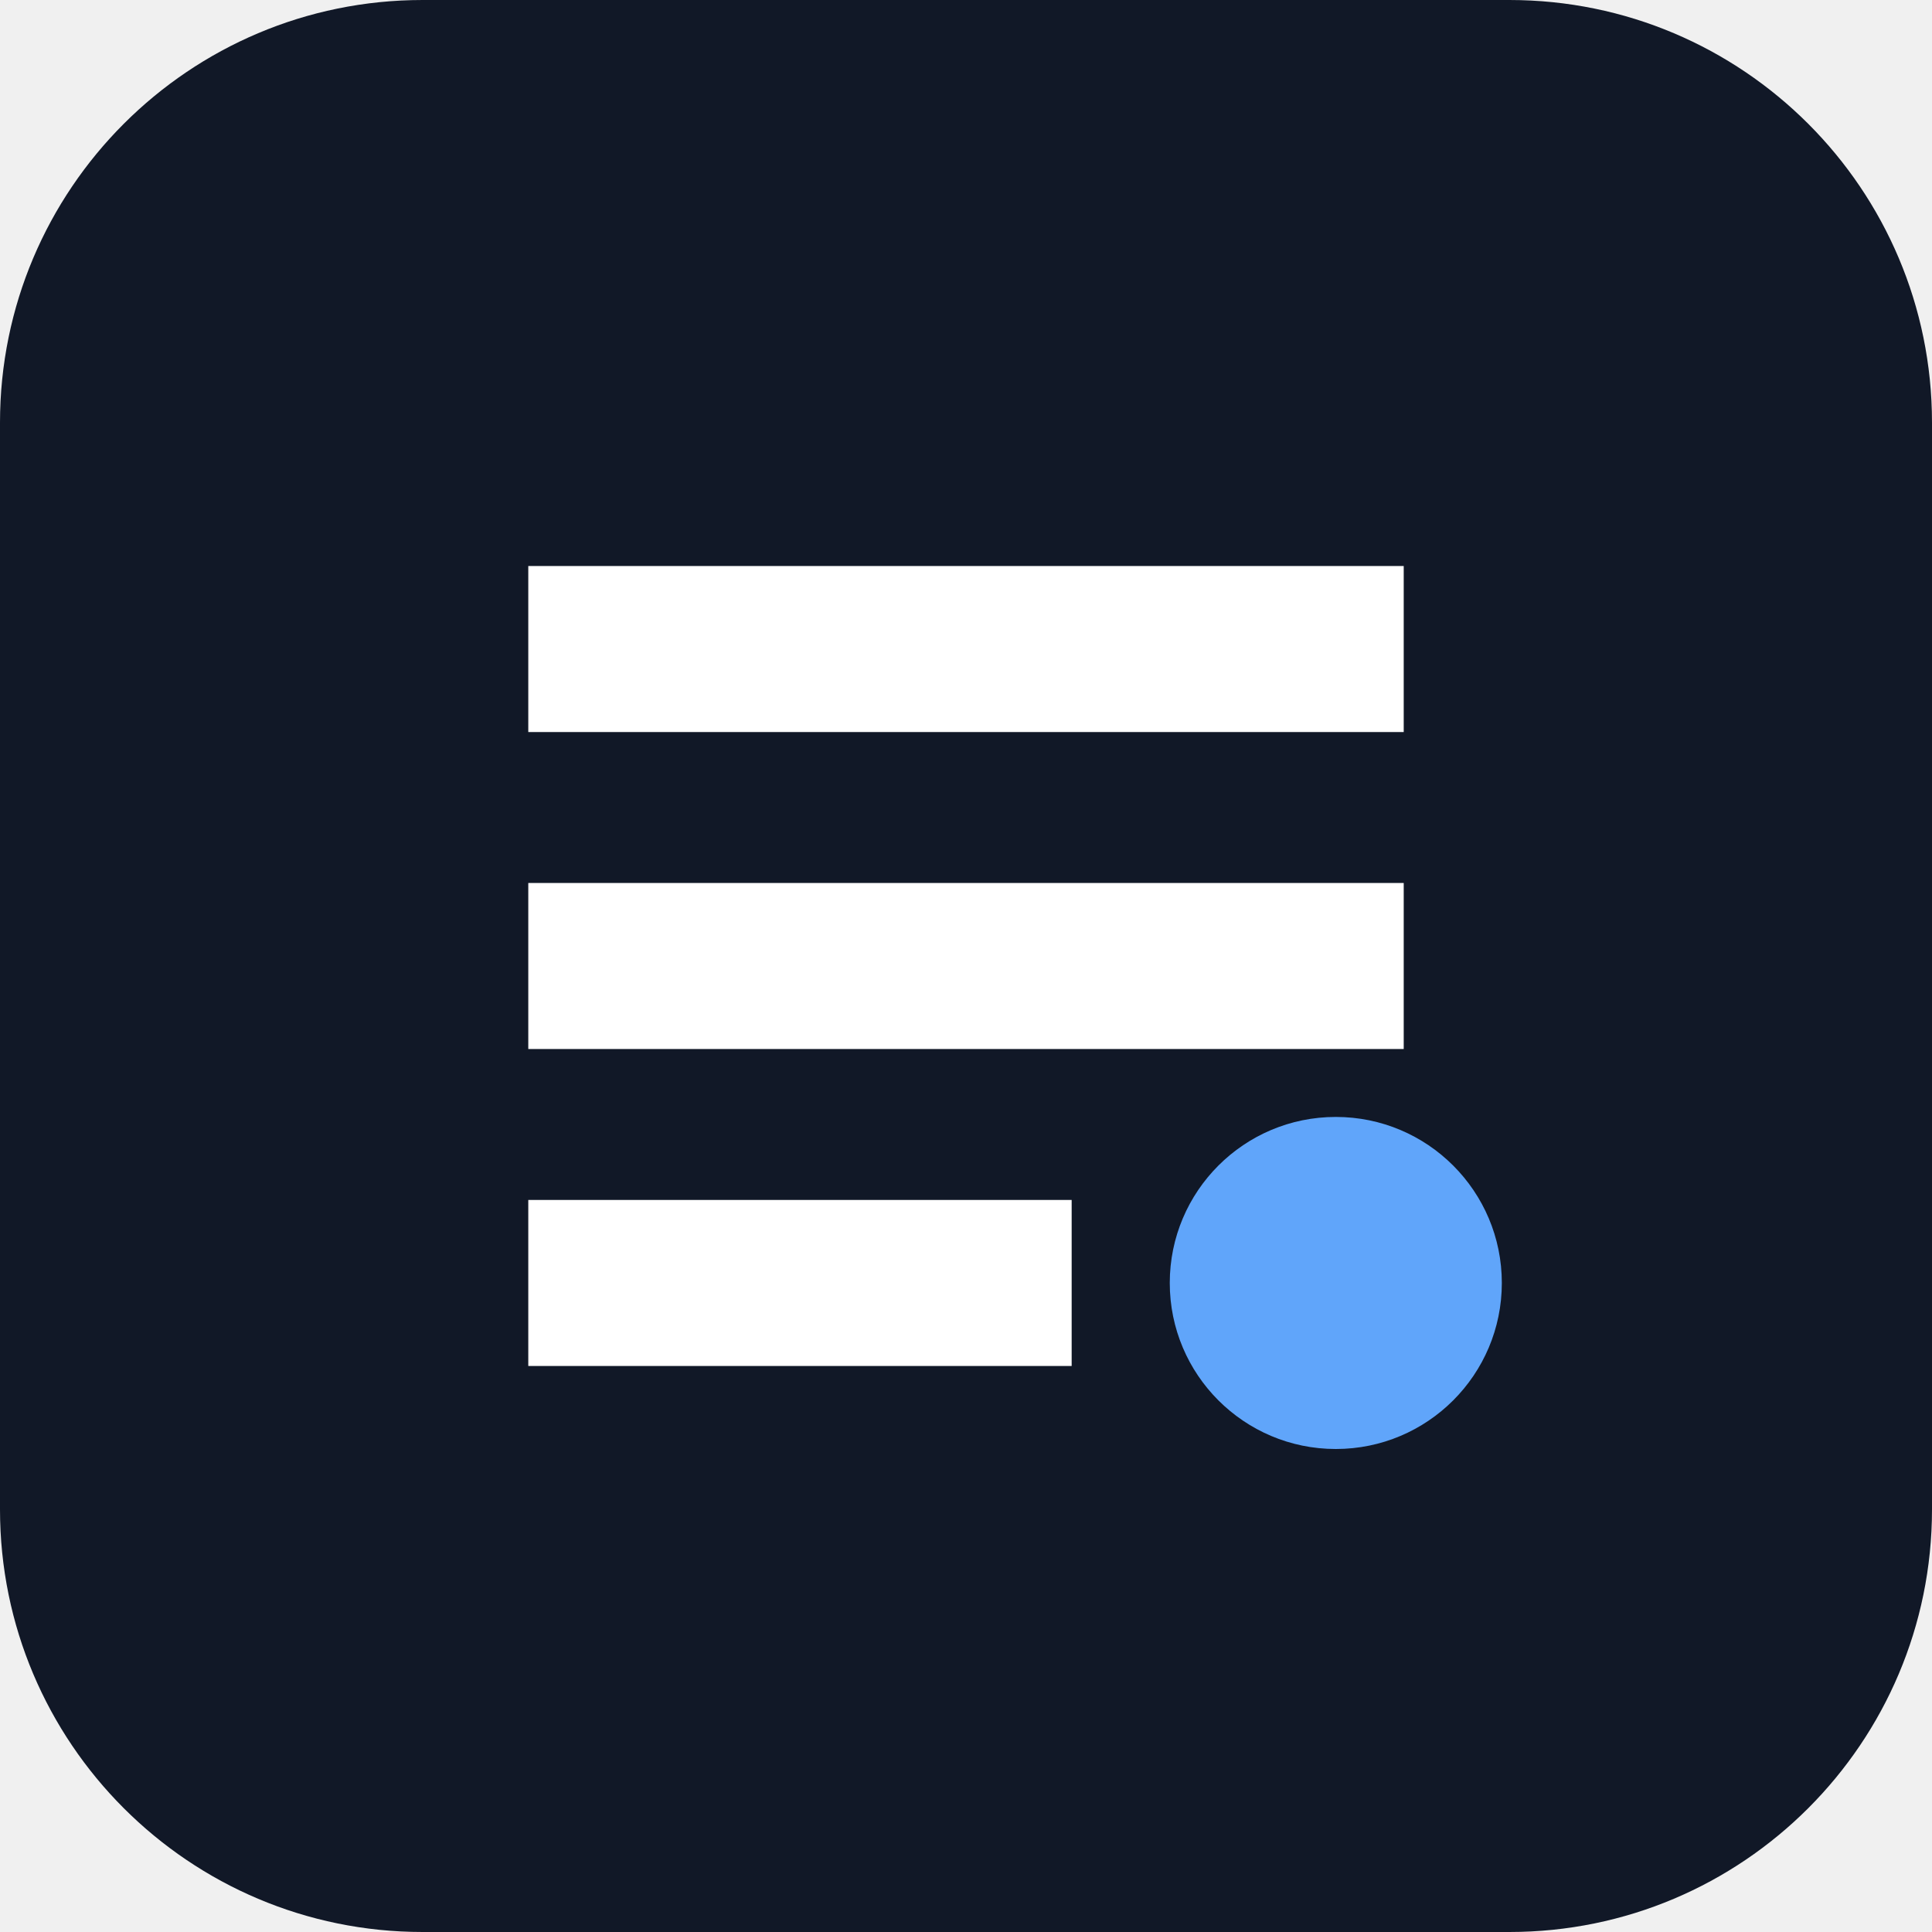
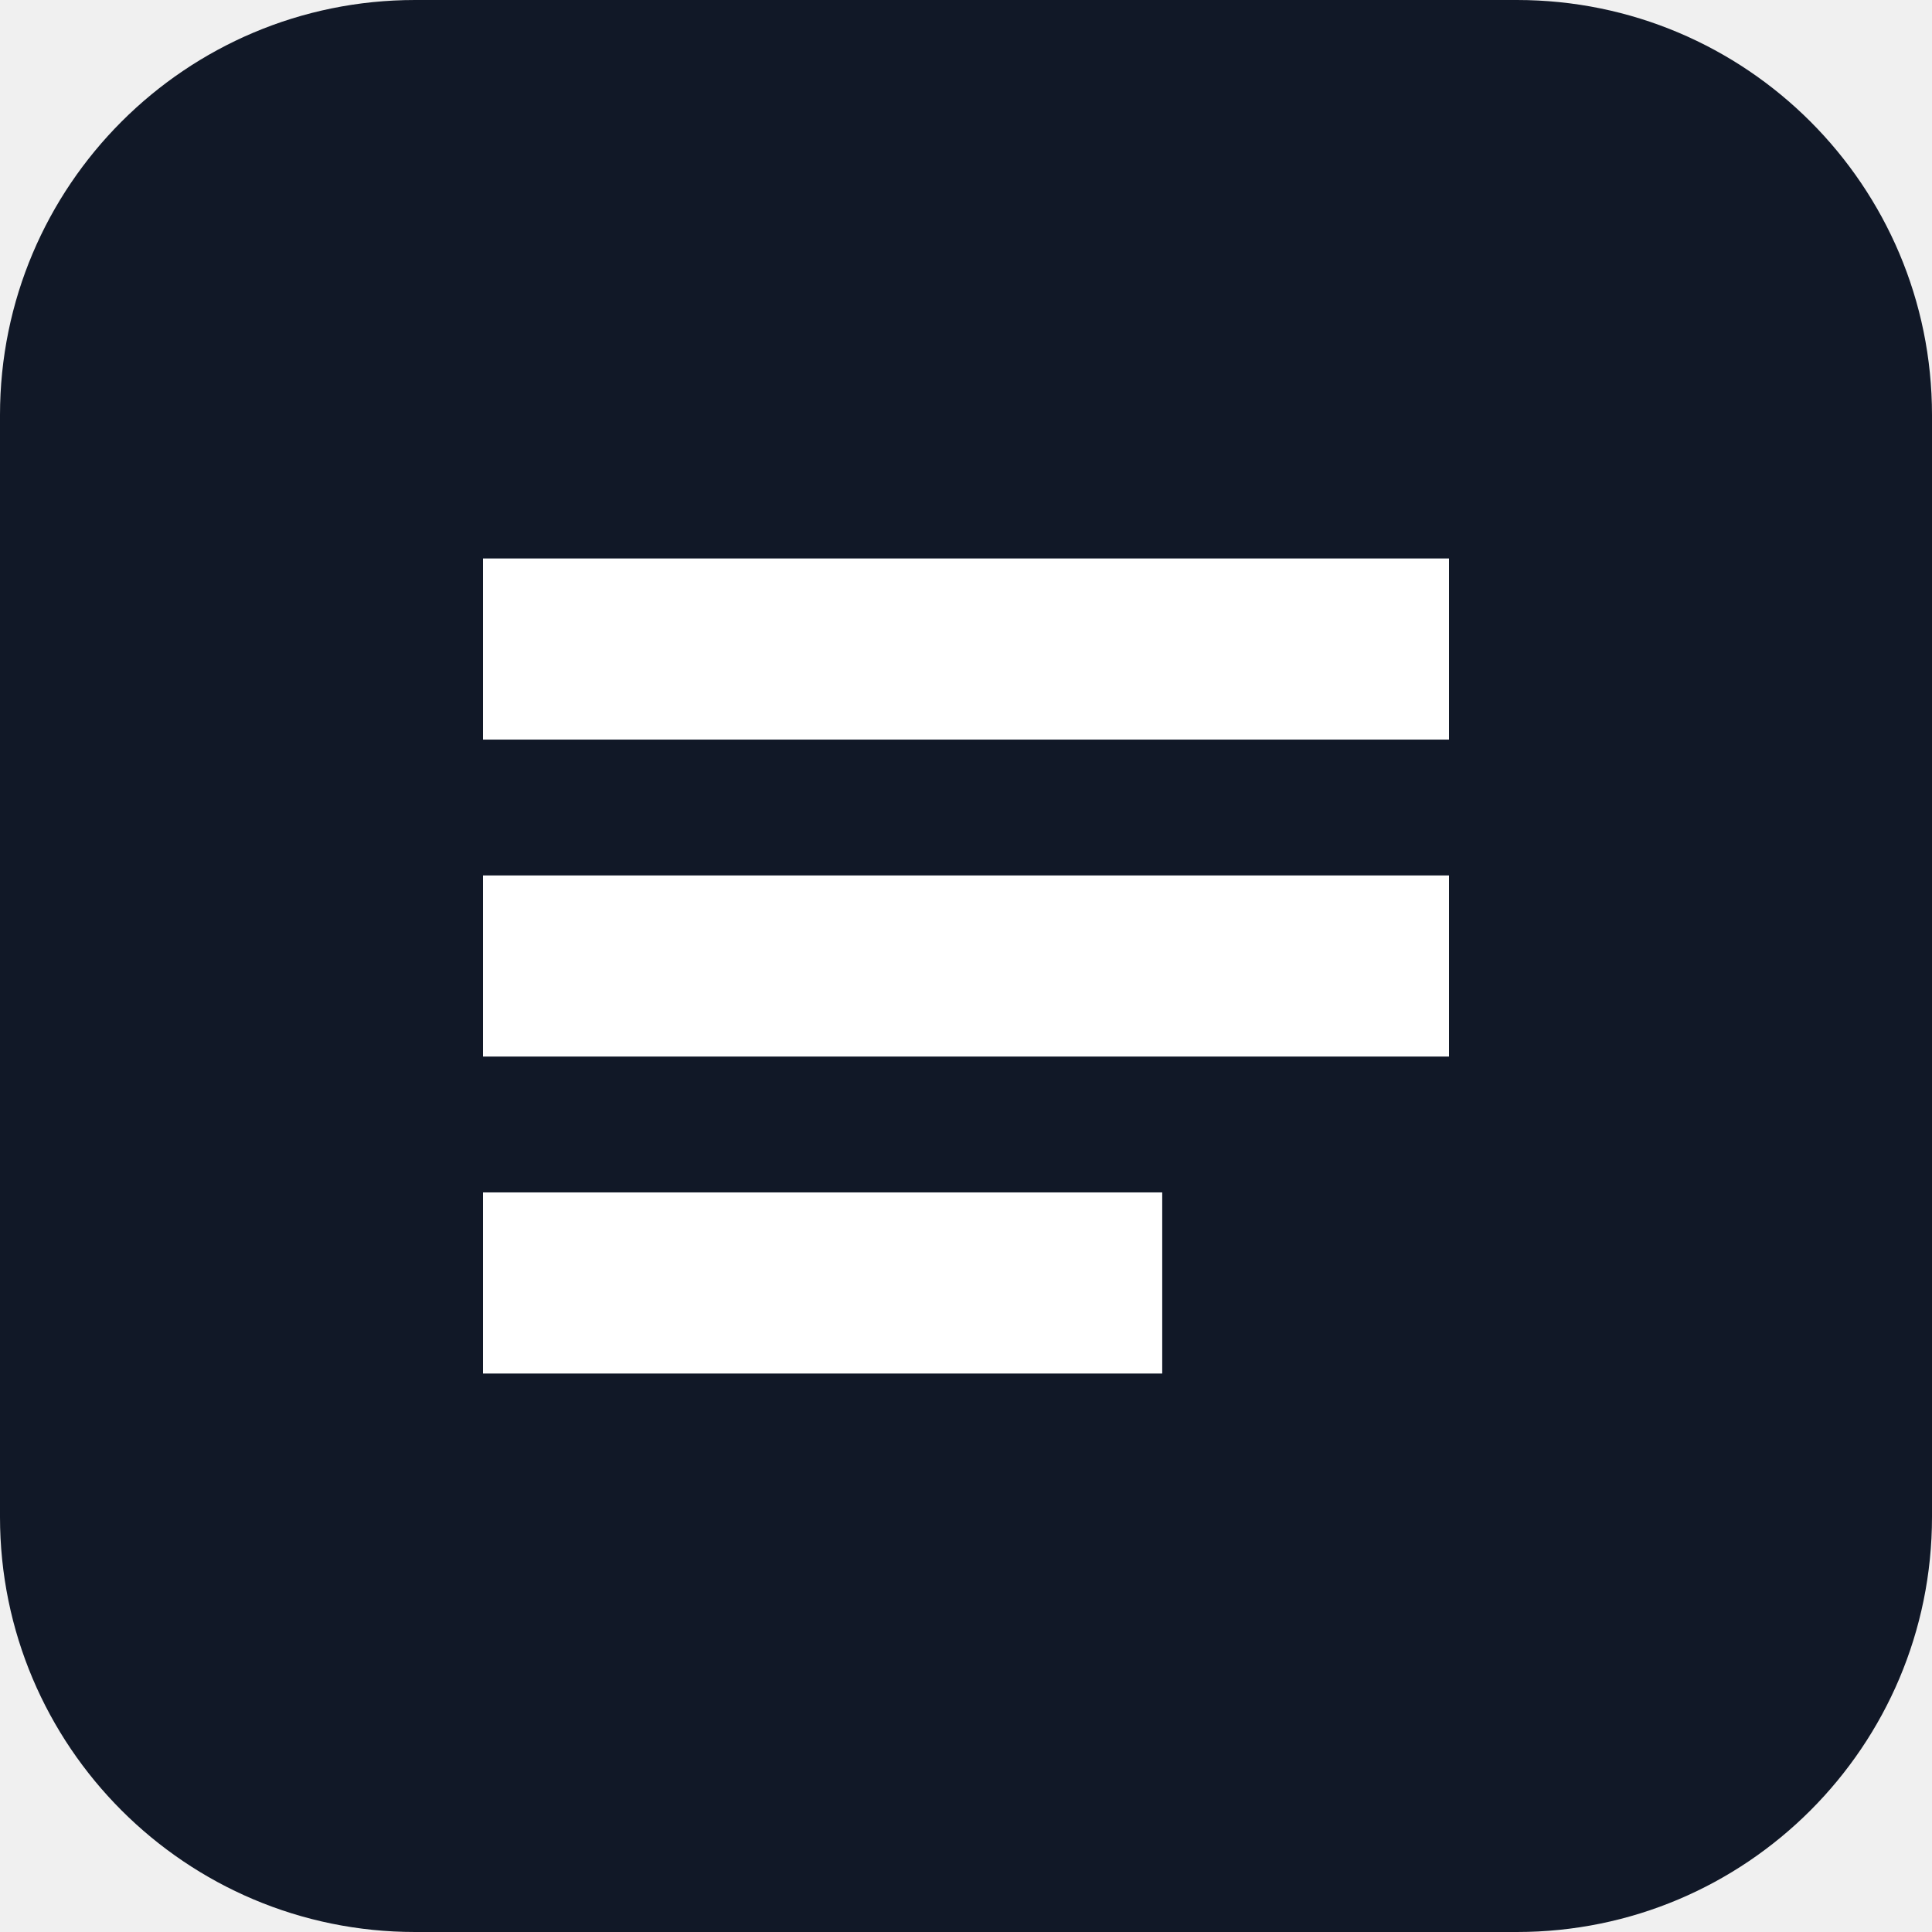
<svg xmlns="http://www.w3.org/2000/svg" viewBox="0 0 512 512">
-   <rect width="512" height="512" rx="112" fill="#111827" />
-   <path d="M140 150h232v44H140zm0 84h232v44H140zm0 84h144v44H140z" fill="#fff" />
-   <circle cx="354" cy="340" r="44" fill="#60a5fa" />
+   <rect width="512" height="512" rx="110" fill="#111827" />
+   <path d="M128 148h256v48H128zM128 232h256v48H128zM128 316h180v48H128z" fill="#fff" />
</svg>
